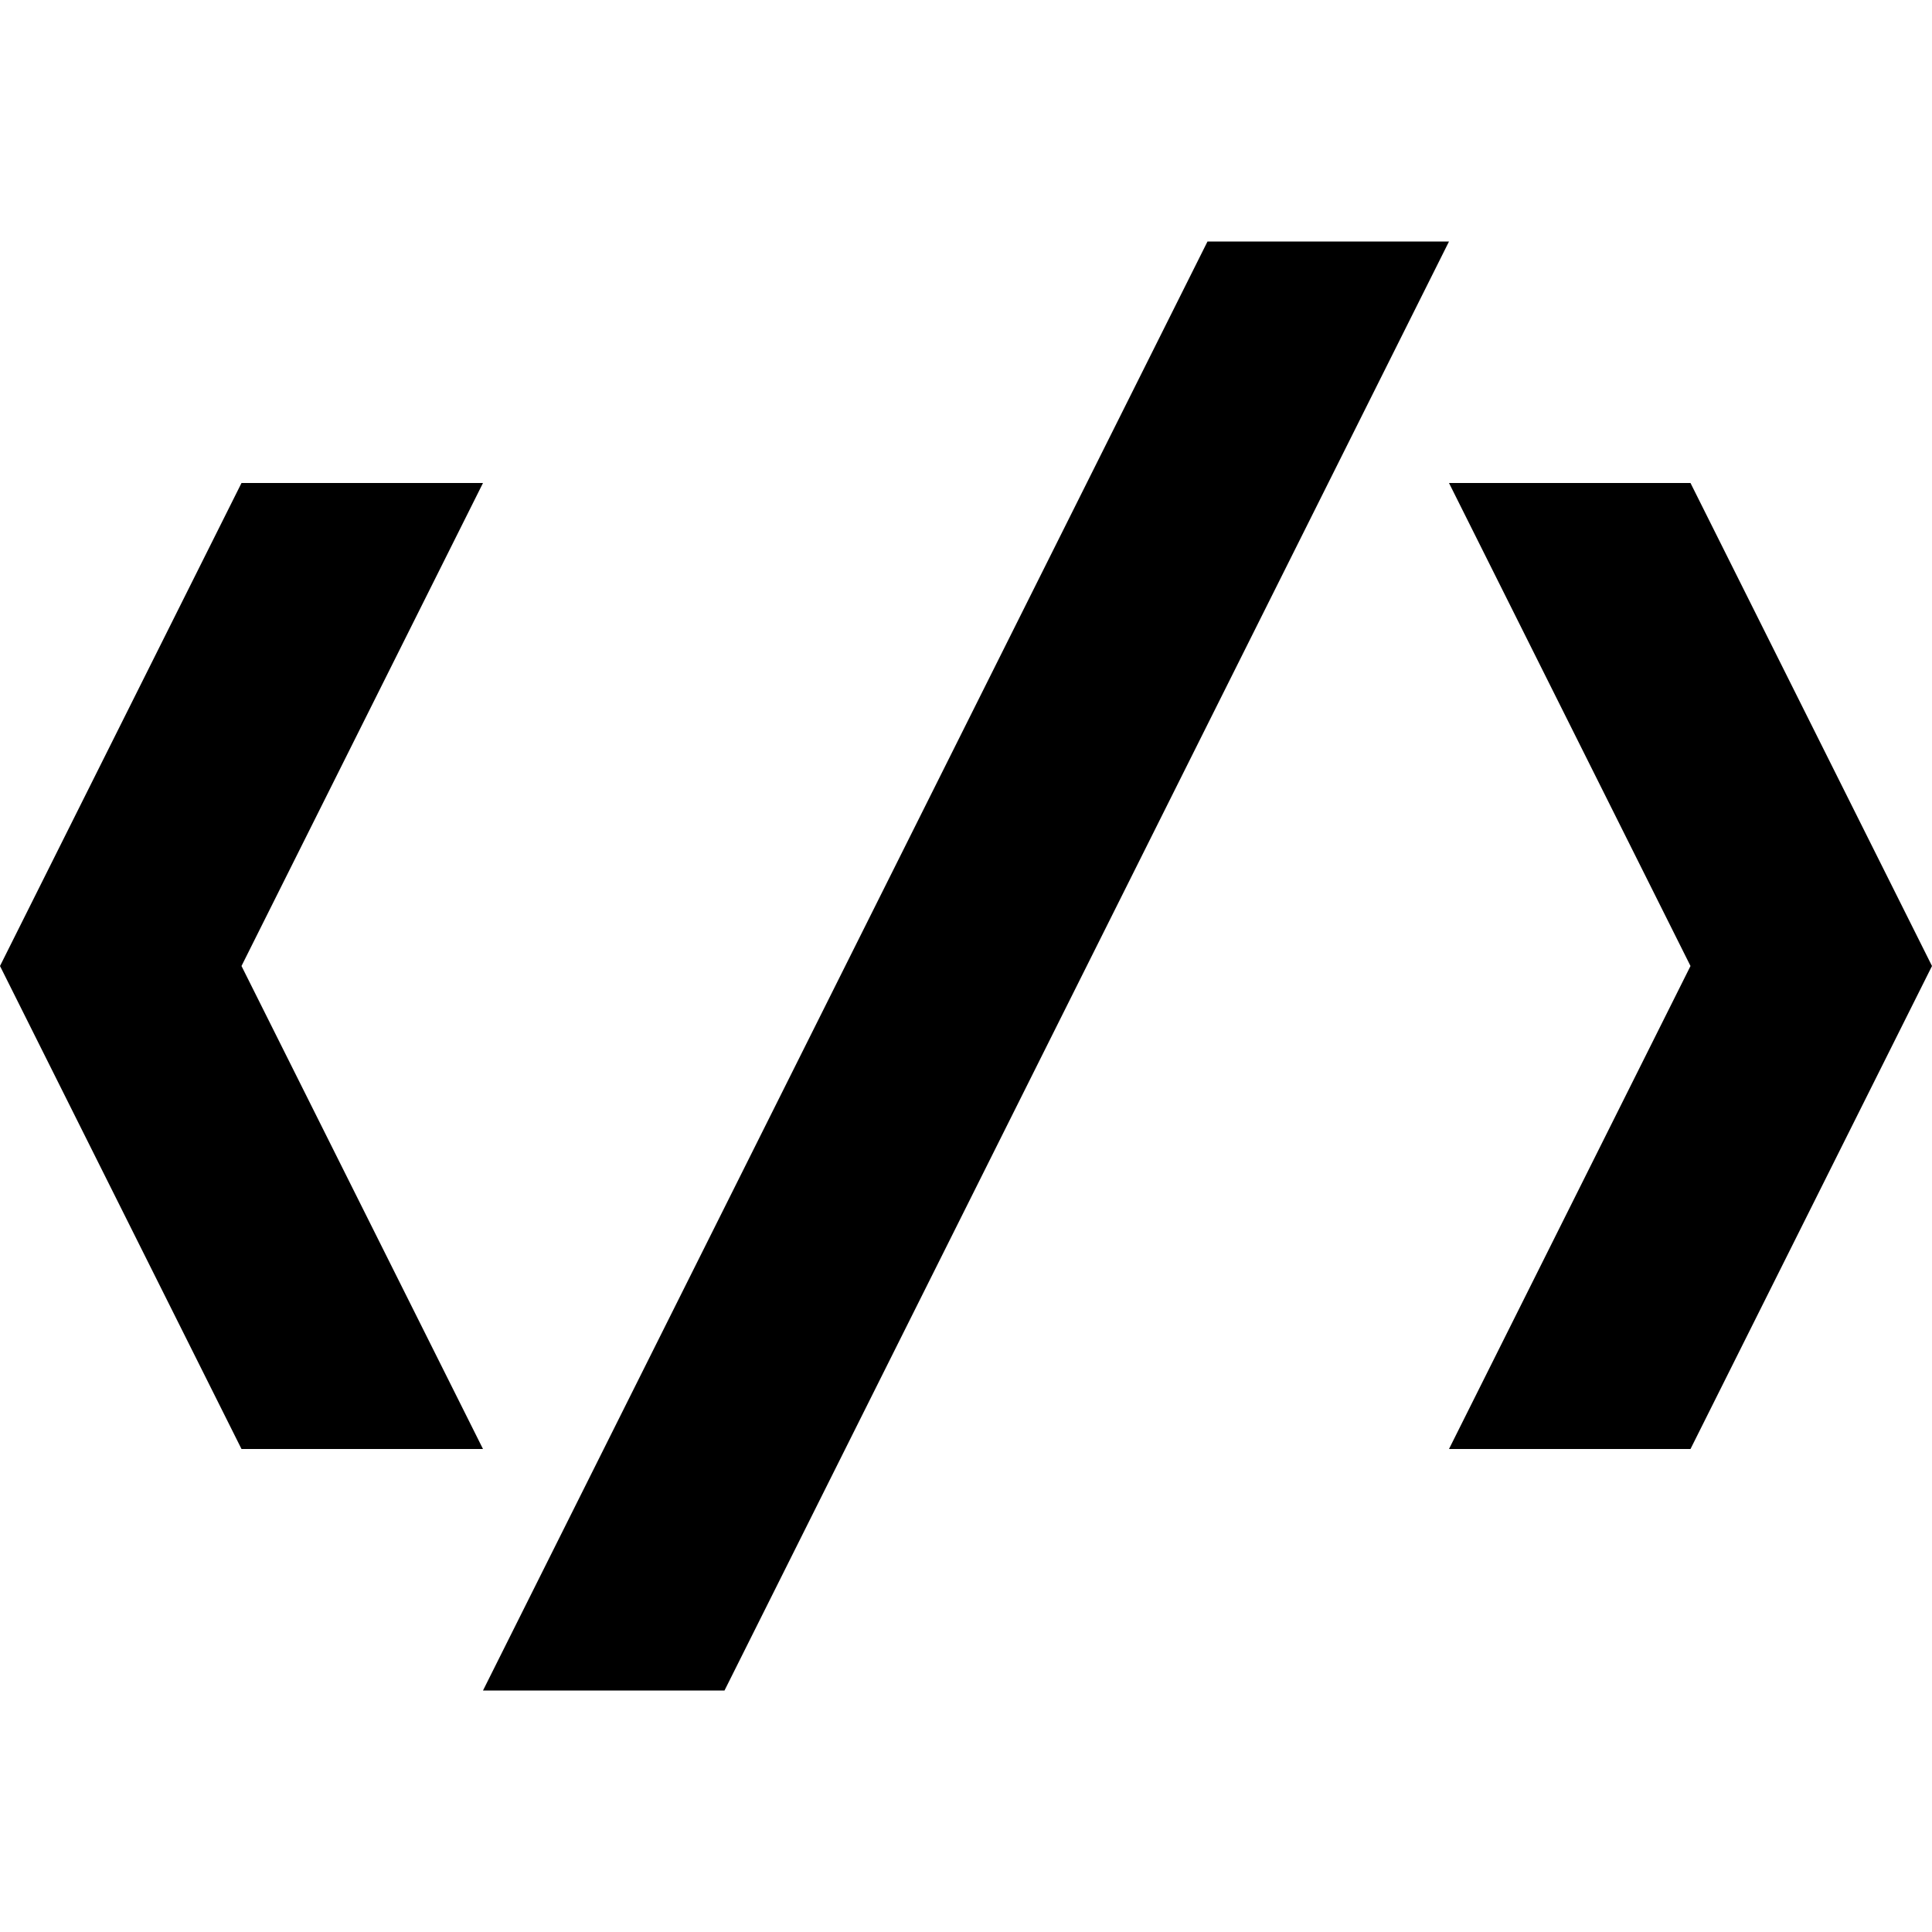
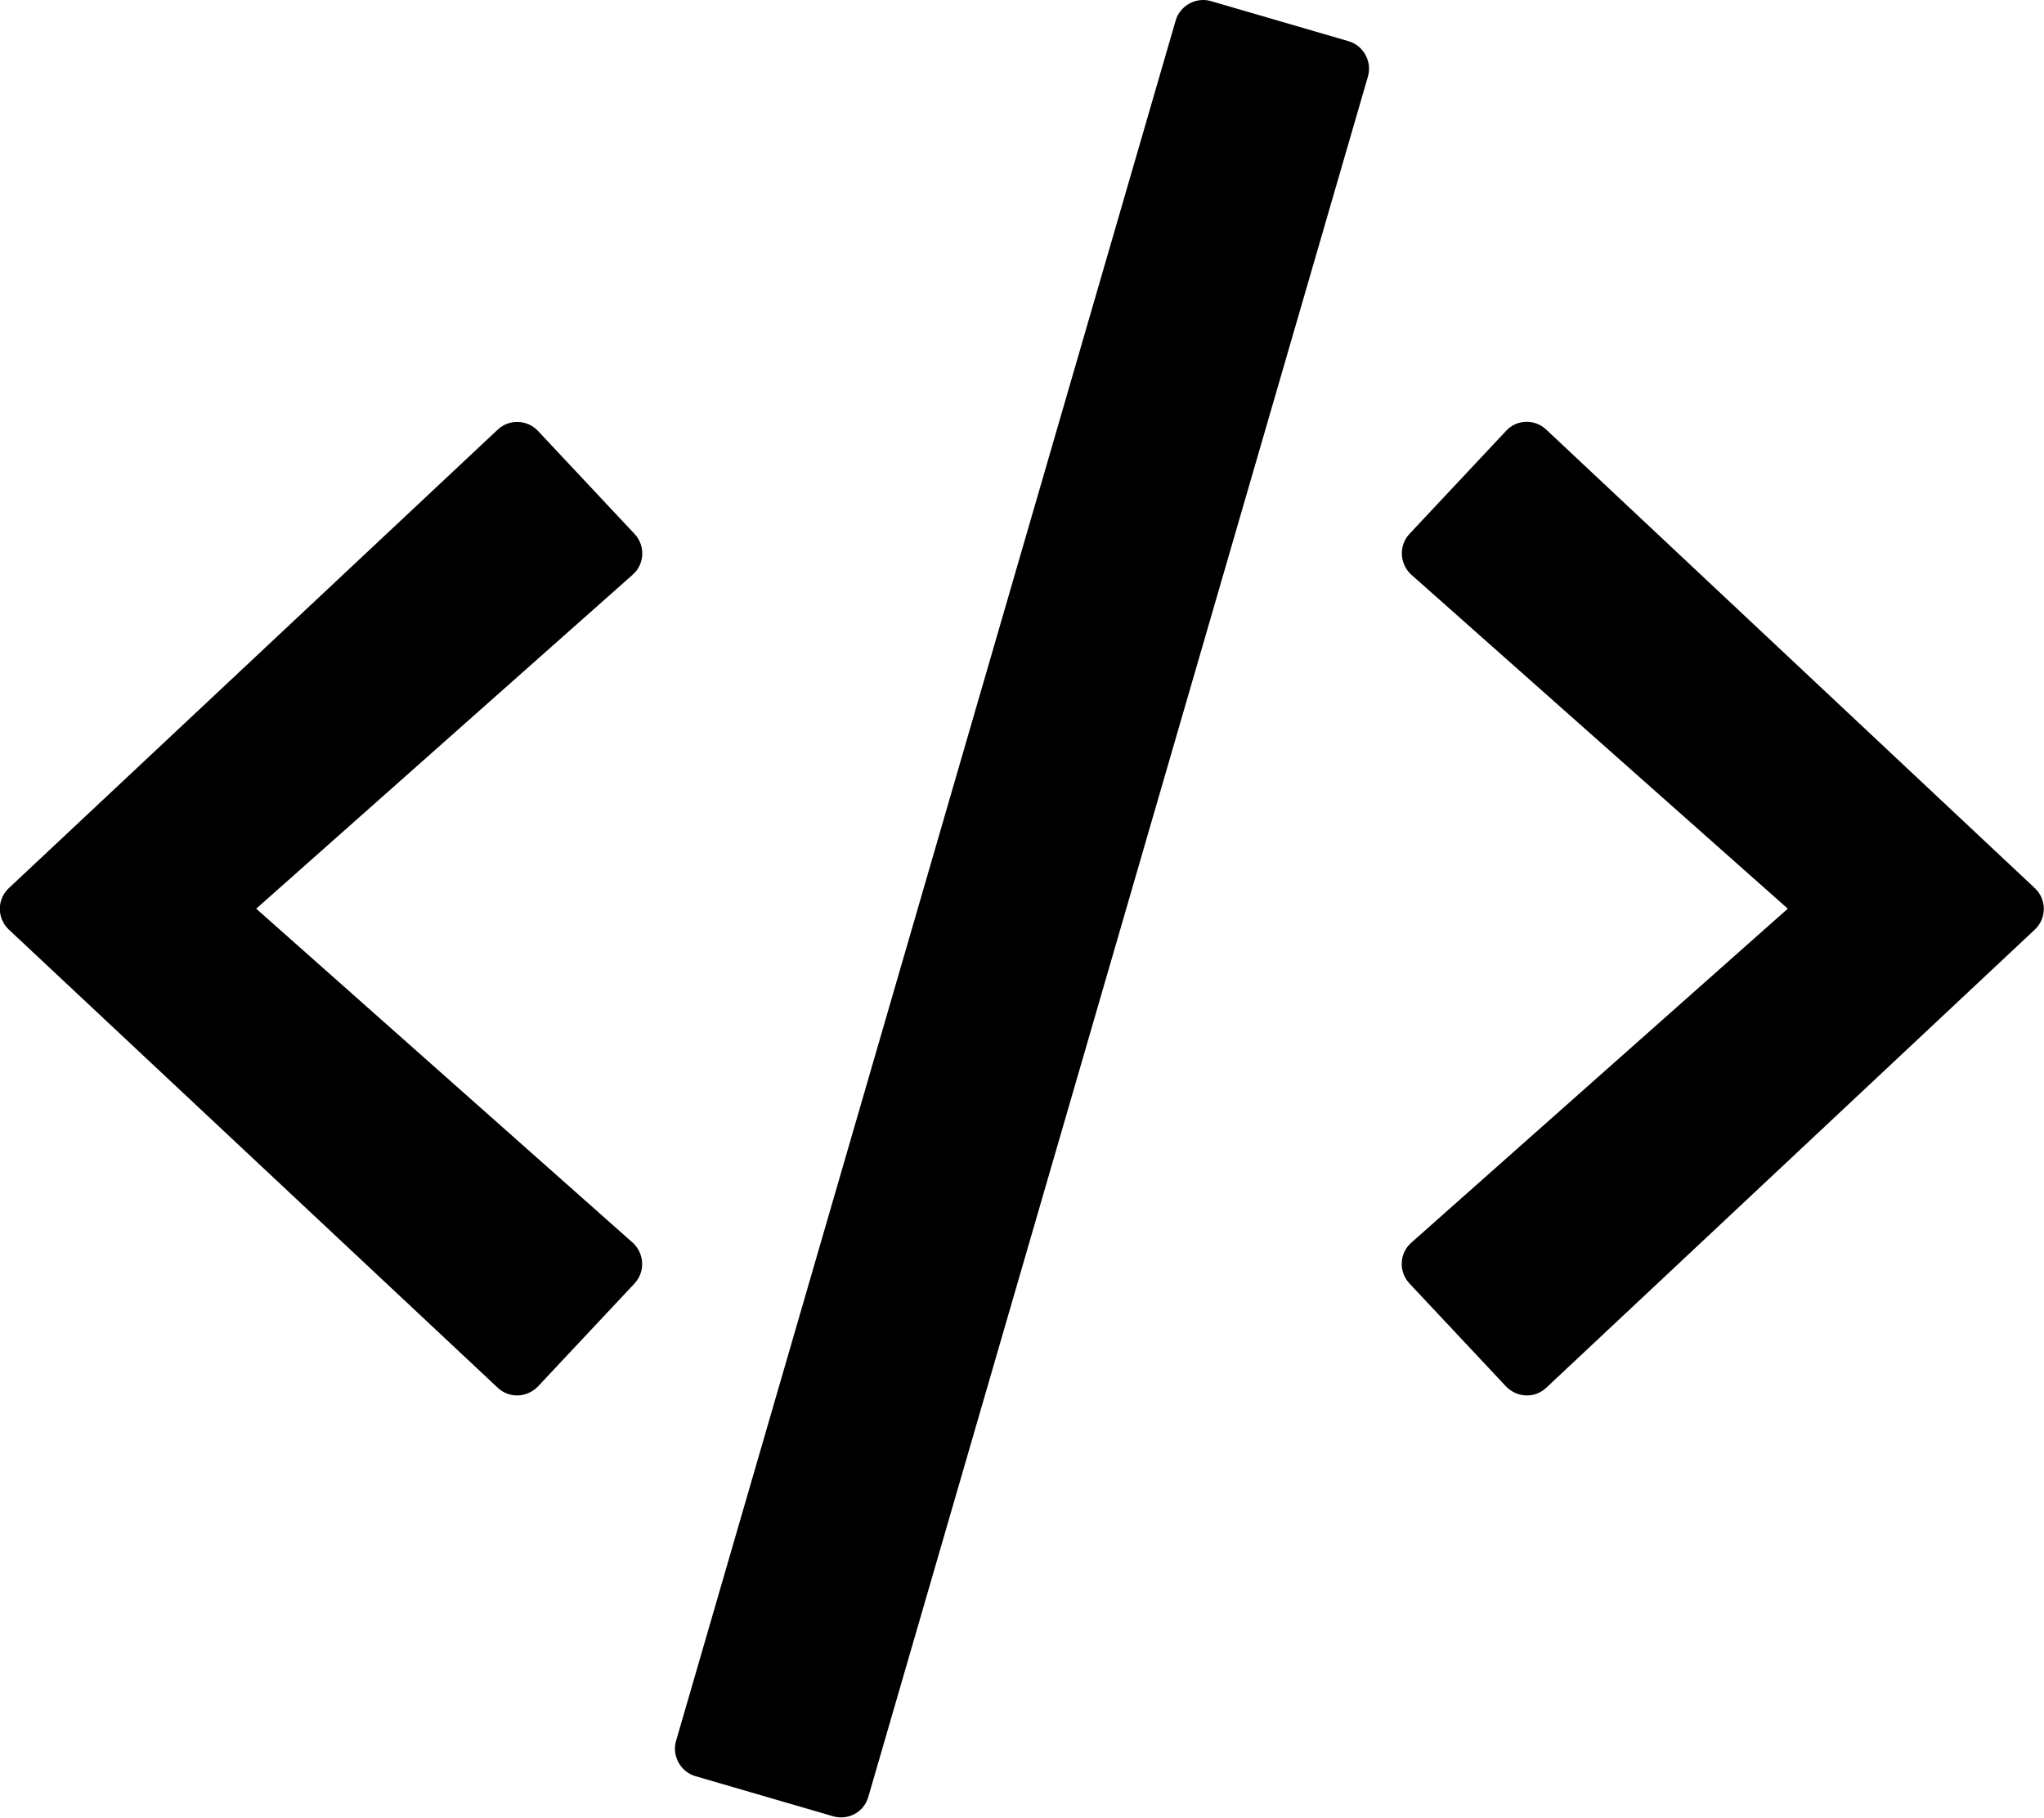
- <svg xmlns="http://www.w3.org/2000/svg" width="8" height="8" viewBox="0 0 8 8">
-   <path d="M5 0l-3 6h1l3-6h-1zm-4 1l-1 2 1 2h1l-1-2 1-2h-1zm5 0l1 2-1 2h1l1-2-1-2h-1z" transform="translate(0 1)" />
+ <svg xmlns="http://www.w3.org/2000/svg" viewBox="0 0 576 512">
+   <path d="M234.8 511.7L196 500.4c-4.2-1.2-6.7-5.7-5.5-9.9L331.3 5.8c1.2-4.2 5.7-6.7 9.9-5.5L380 11.6c4.2 1.2 6.7 5.7 5.5 9.9L244.7 506.2c-1.2 4.3-5.6 6.7-9.9 5.5zm-83.2-121.1l27.2-29c3.1-3.3 2.8-8.5-.5-11.5L72.2 256l106.1-94.1c3.4-3 3.6-8.2.5-11.5l-27.2-29c-3-3.2-8.1-3.4-11.3-.4L2.5 250.2c-3.4 3.2-3.4 8.5 0 11.7L140.3 391c3.2 3 8.2 2.8 11.3-.4zm284.1.4l137.7-129.1c3.4-3.2 3.4-8.5 0-11.7L435.7 121c-3.2-3-8.3-2.9-11.3.4l-27.2 29c-3.1 3.3-2.8 8.5.5 11.5L503.8 256l-106.1 94.1c-3.4 3-3.6 8.2-.5 11.5l27.2 29c3.1 3.2 8.1 3.4 11.3.4z" />
</svg>
